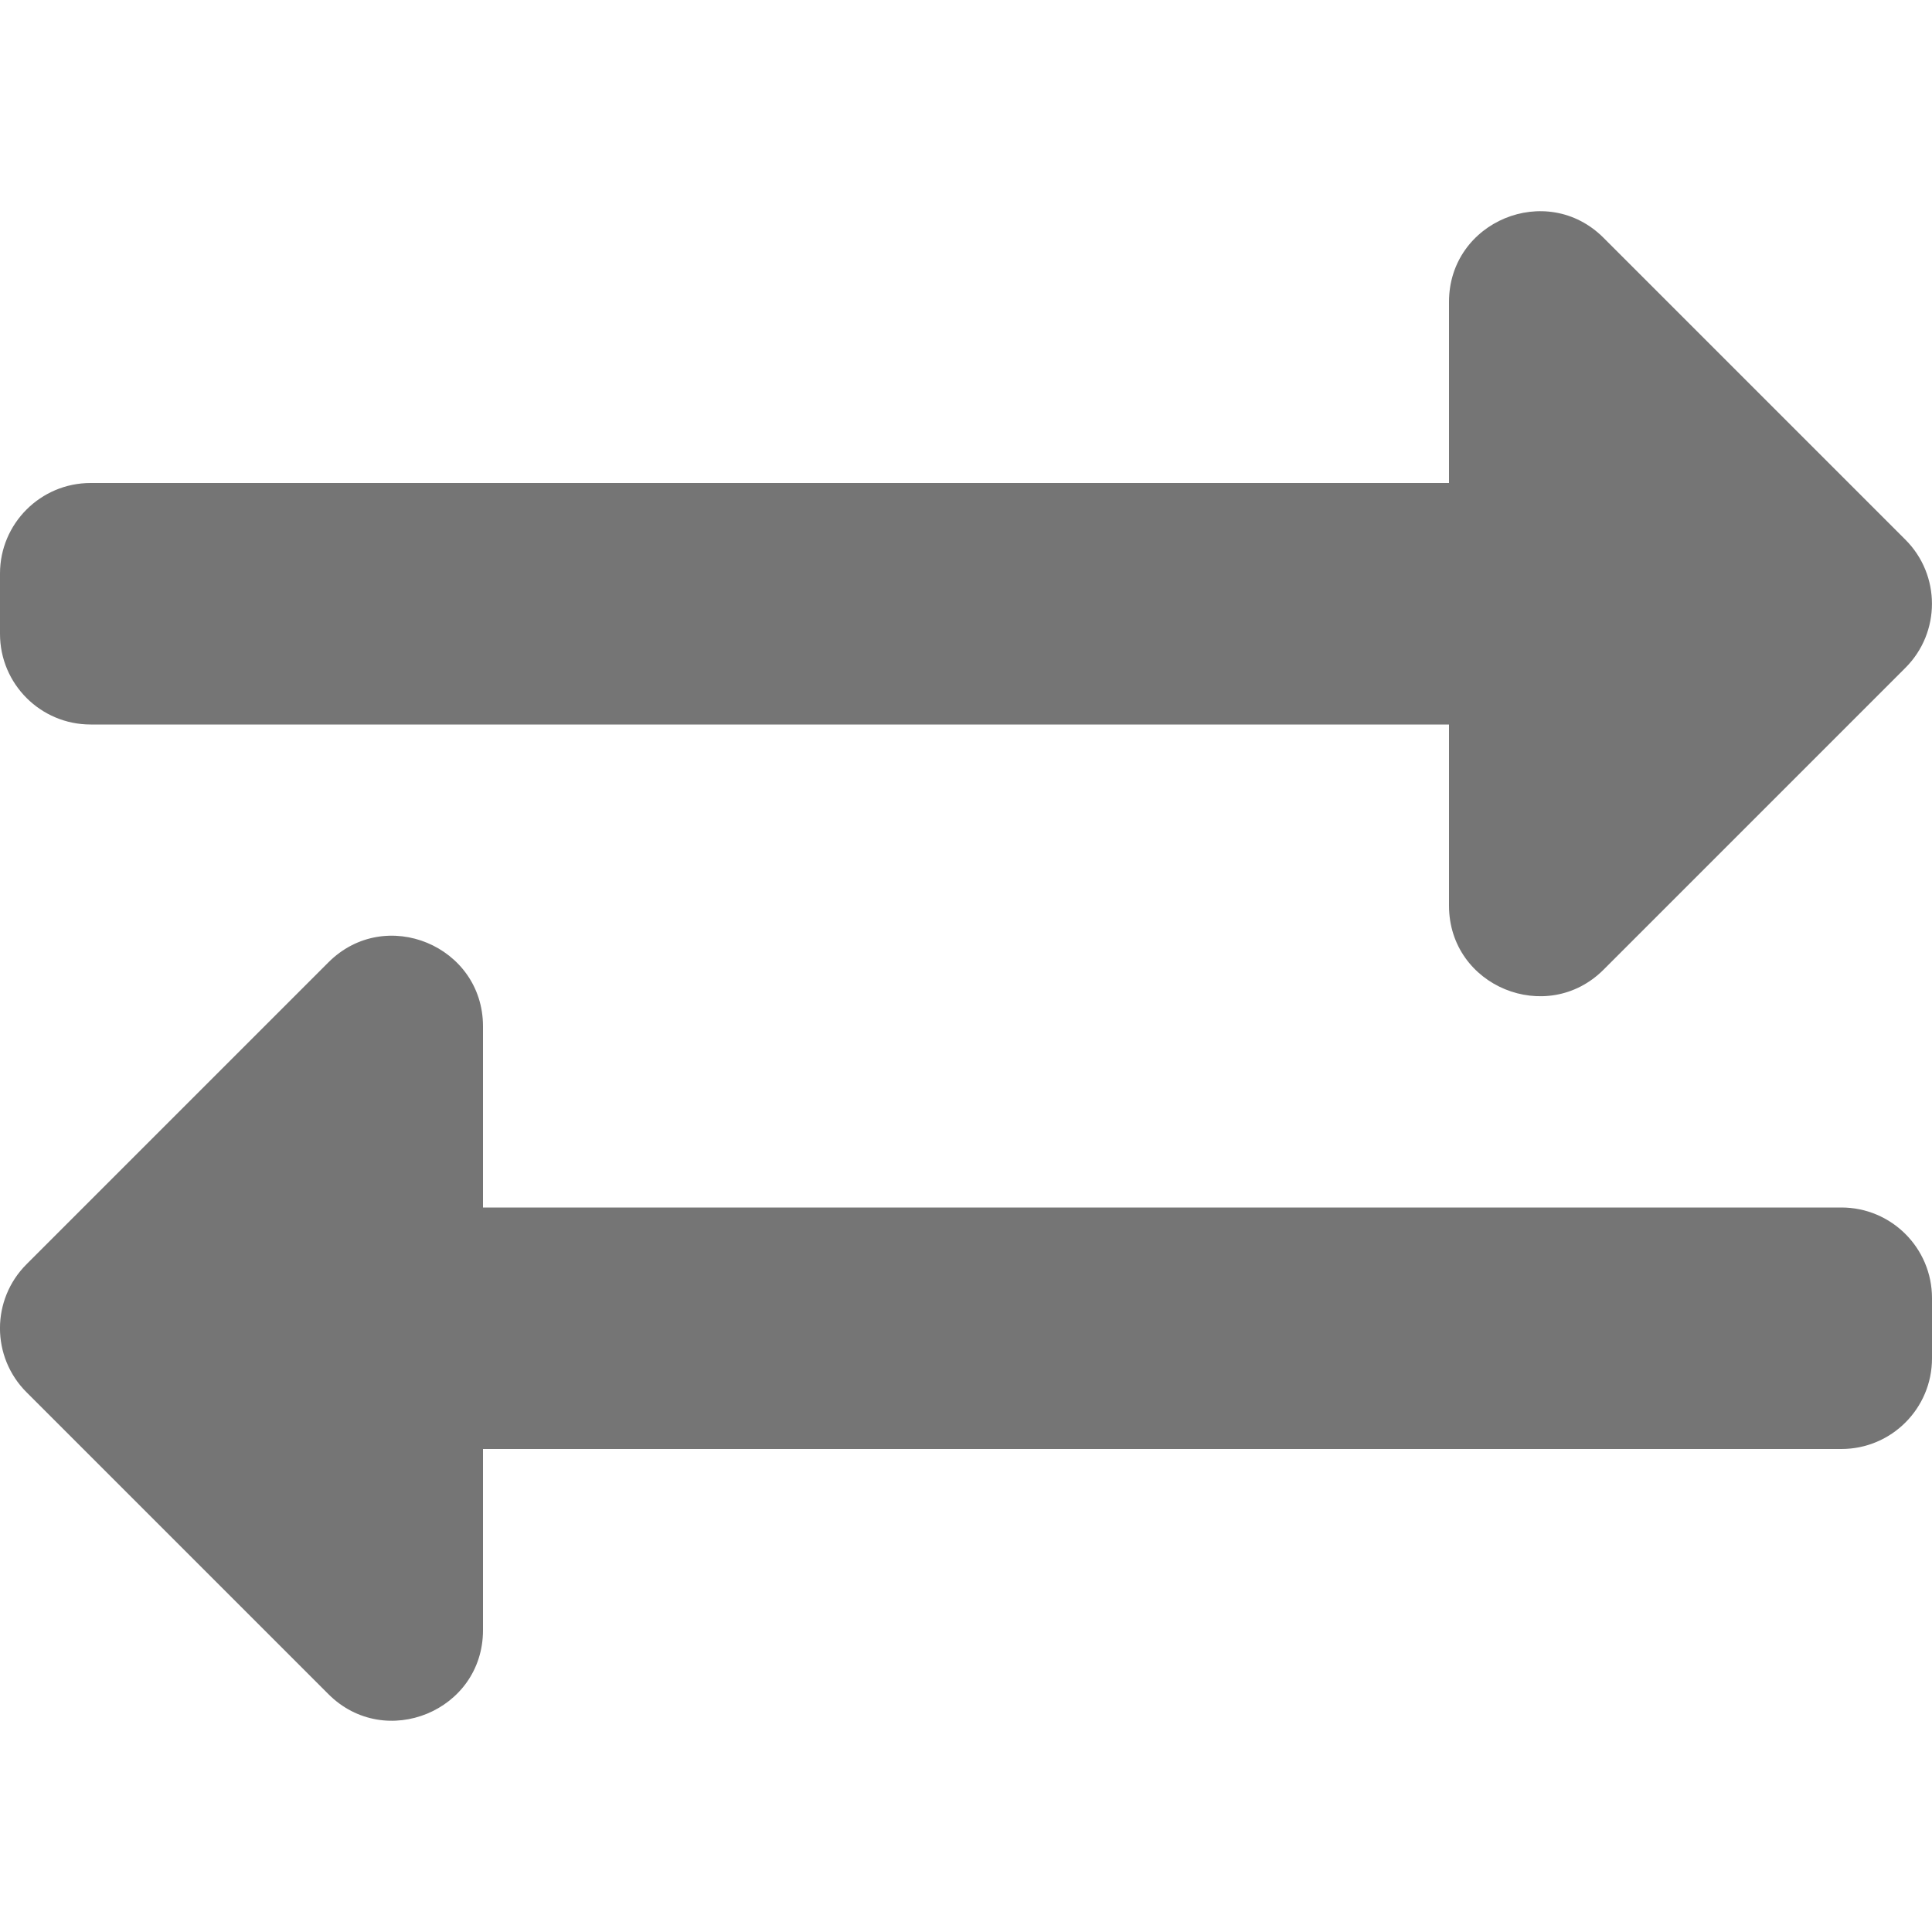
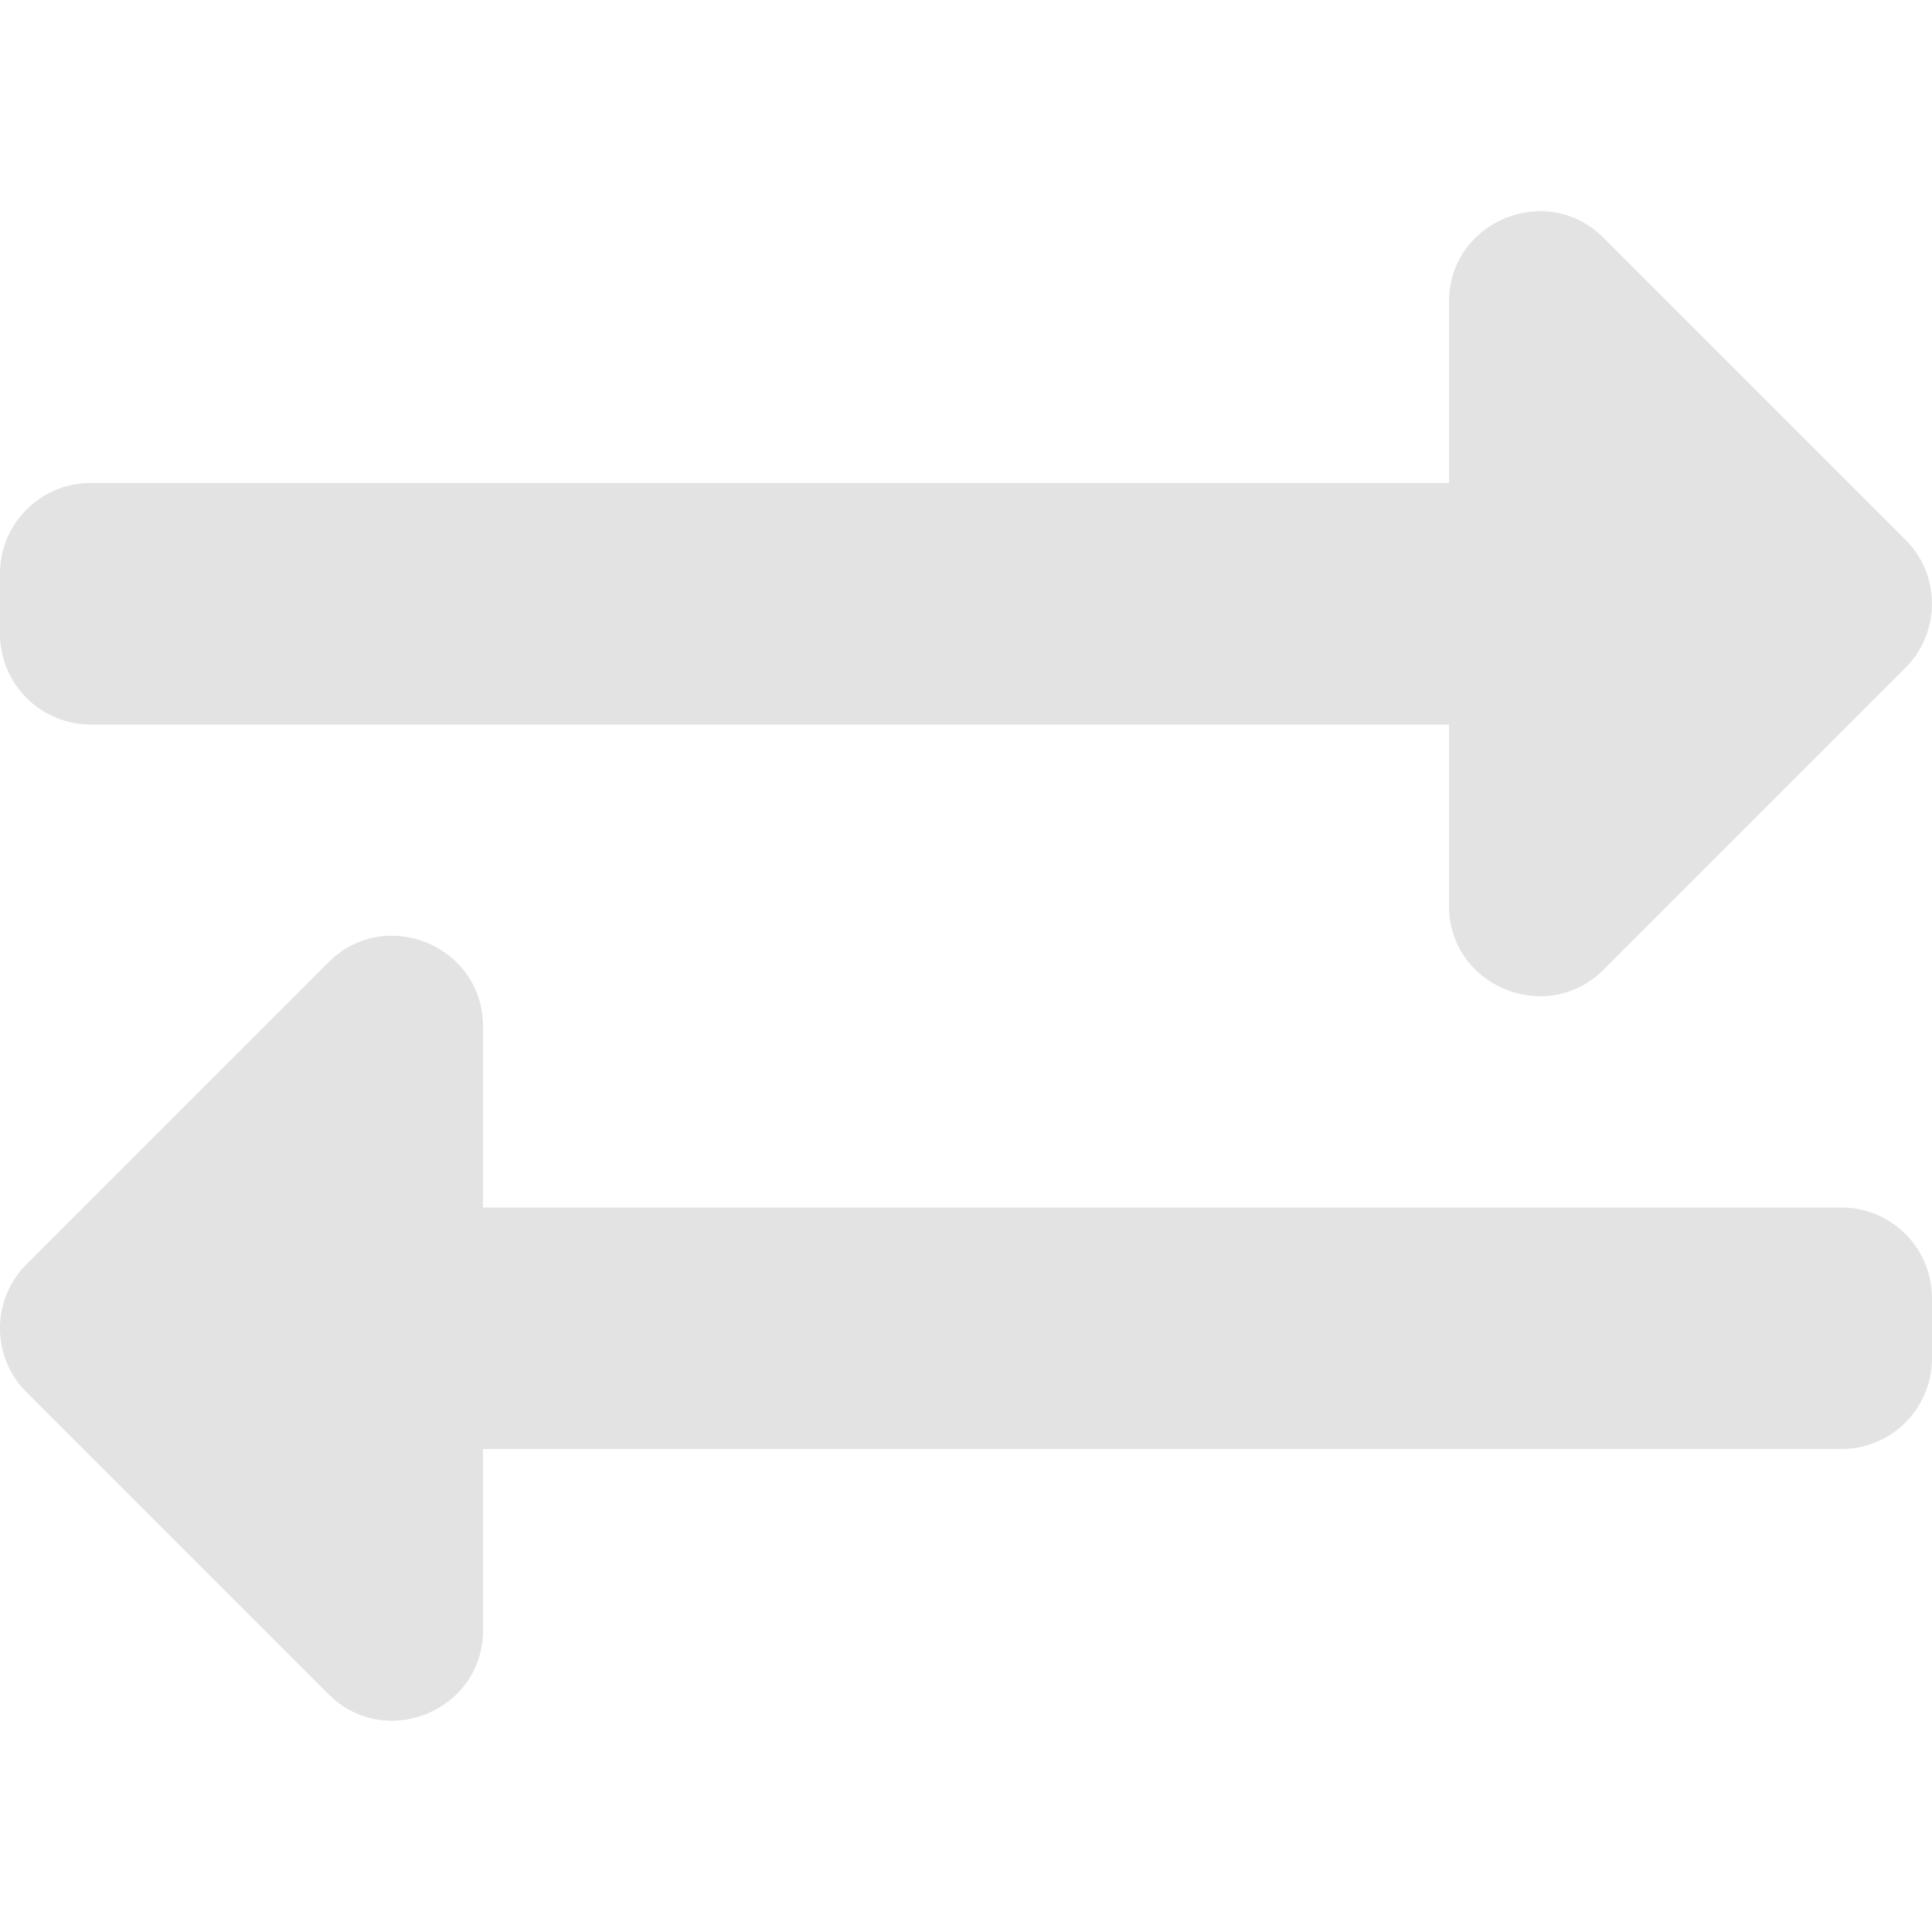
<svg xmlns="http://www.w3.org/2000/svg" width="20" height="20" viewBox="0 0 20 20" fill="none">
-   <path d="M0 6.562V5.937C0 5.42 0.42 5 0.938 5H15V3.125C15 2.29 16.012 1.873 16.6 2.462L19.725 5.587C20.091 5.953 20.091 6.547 19.725 6.913L16.6 10.038C16.014 10.624 15 10.213 15 9.375V7.5H0.938C0.42 7.5 0 7.08 0 6.562ZM19.062 12.5H5V10.625C5 9.792 3.99 9.372 3.4 9.962L0.275 13.087C-0.092 13.453 -0.092 14.047 0.275 14.413L3.4 17.538C3.987 18.125 5 17.712 5 16.875V15H19.062C19.58 15 20 14.58 20 14.062V13.438C20 12.92 19.58 12.5 19.062 12.5Z" fill="black" fill-opacity="0.541" />
+   <path d="M0 6.562V5.937C0 5.42 0.42 5 0.938 5H15V3.125C15 2.29 16.012 1.873 16.6 2.462L19.725 5.587C20.091 5.953 20.091 6.547 19.725 6.913L16.6 10.038C16.014 10.624 15 10.213 15 9.375V7.5H0.938C0.42 7.5 0 7.08 0 6.562ZM19.062 12.5H5V10.625C5 9.792 3.99 9.372 3.4 9.962L0.275 13.087C-0.092 13.453 -0.092 14.047 0.275 14.413L3.4 17.538C3.987 18.125 5 17.712 5 16.875V15H19.062C19.58 15 20 14.58 20 14.062V13.438C20 12.92 19.58 12.5 19.062 12.5Z" fill="#cccccc" fill-opacity="0.541" />
</svg>
